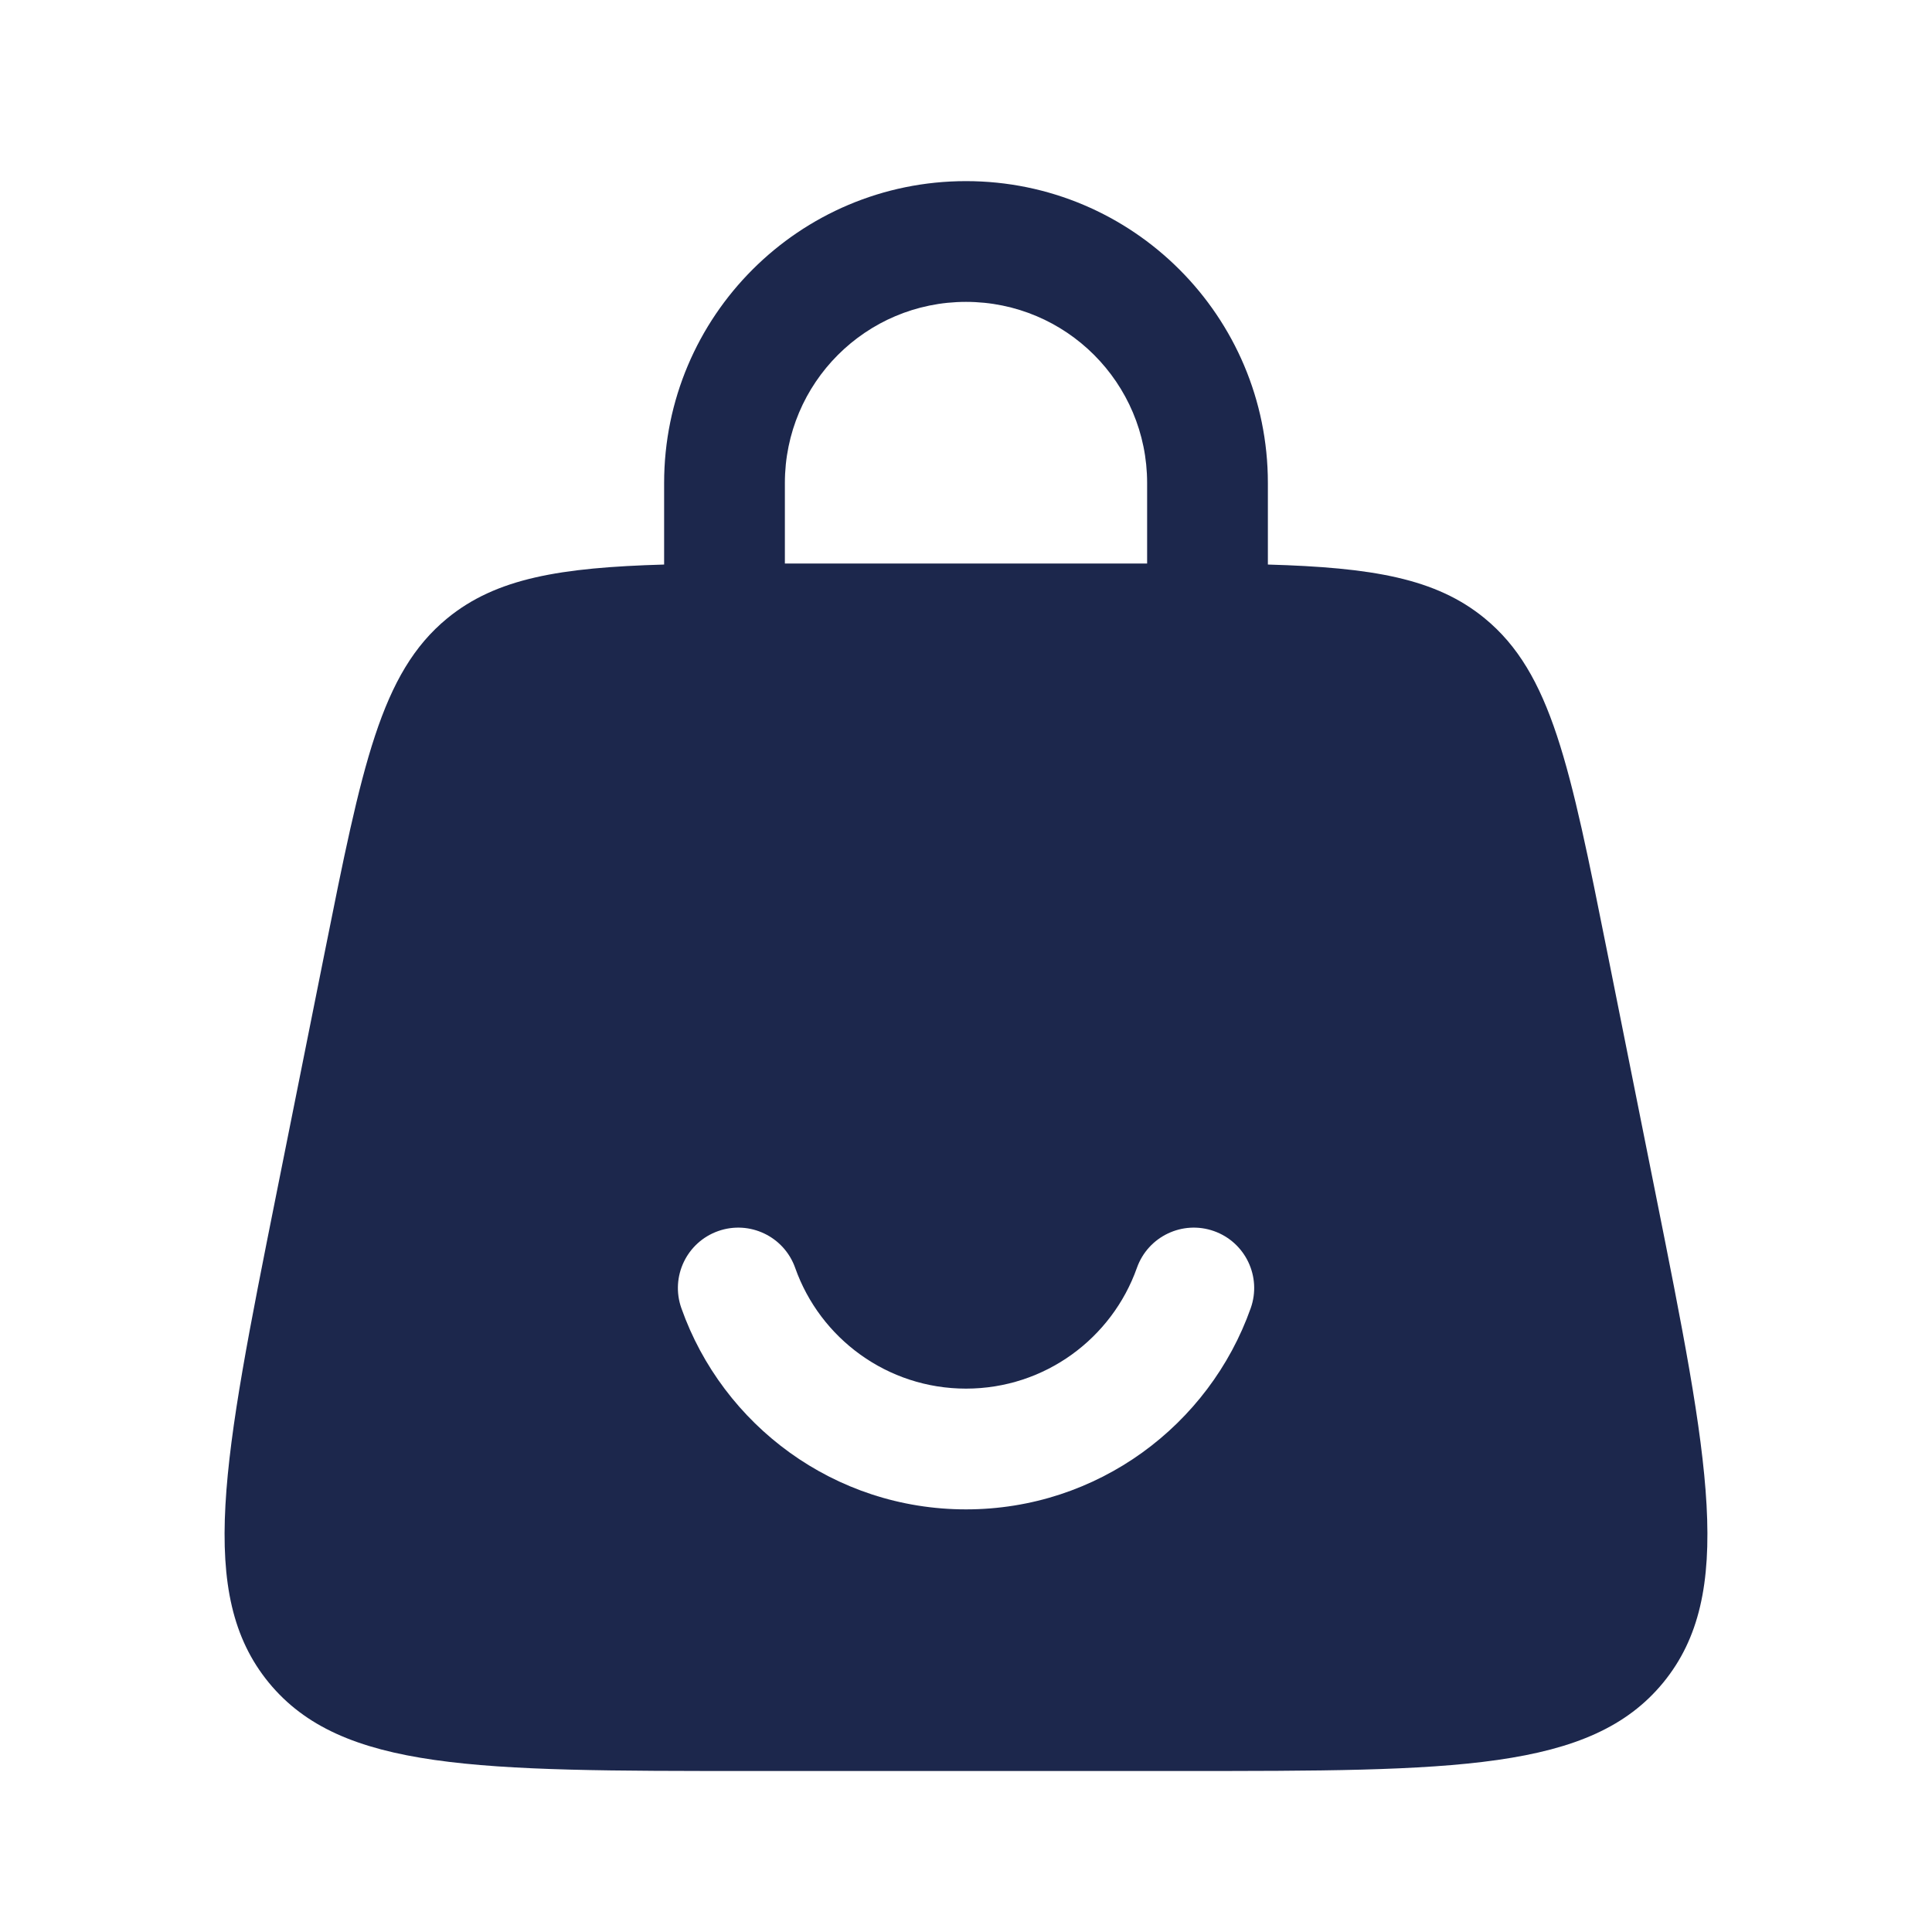
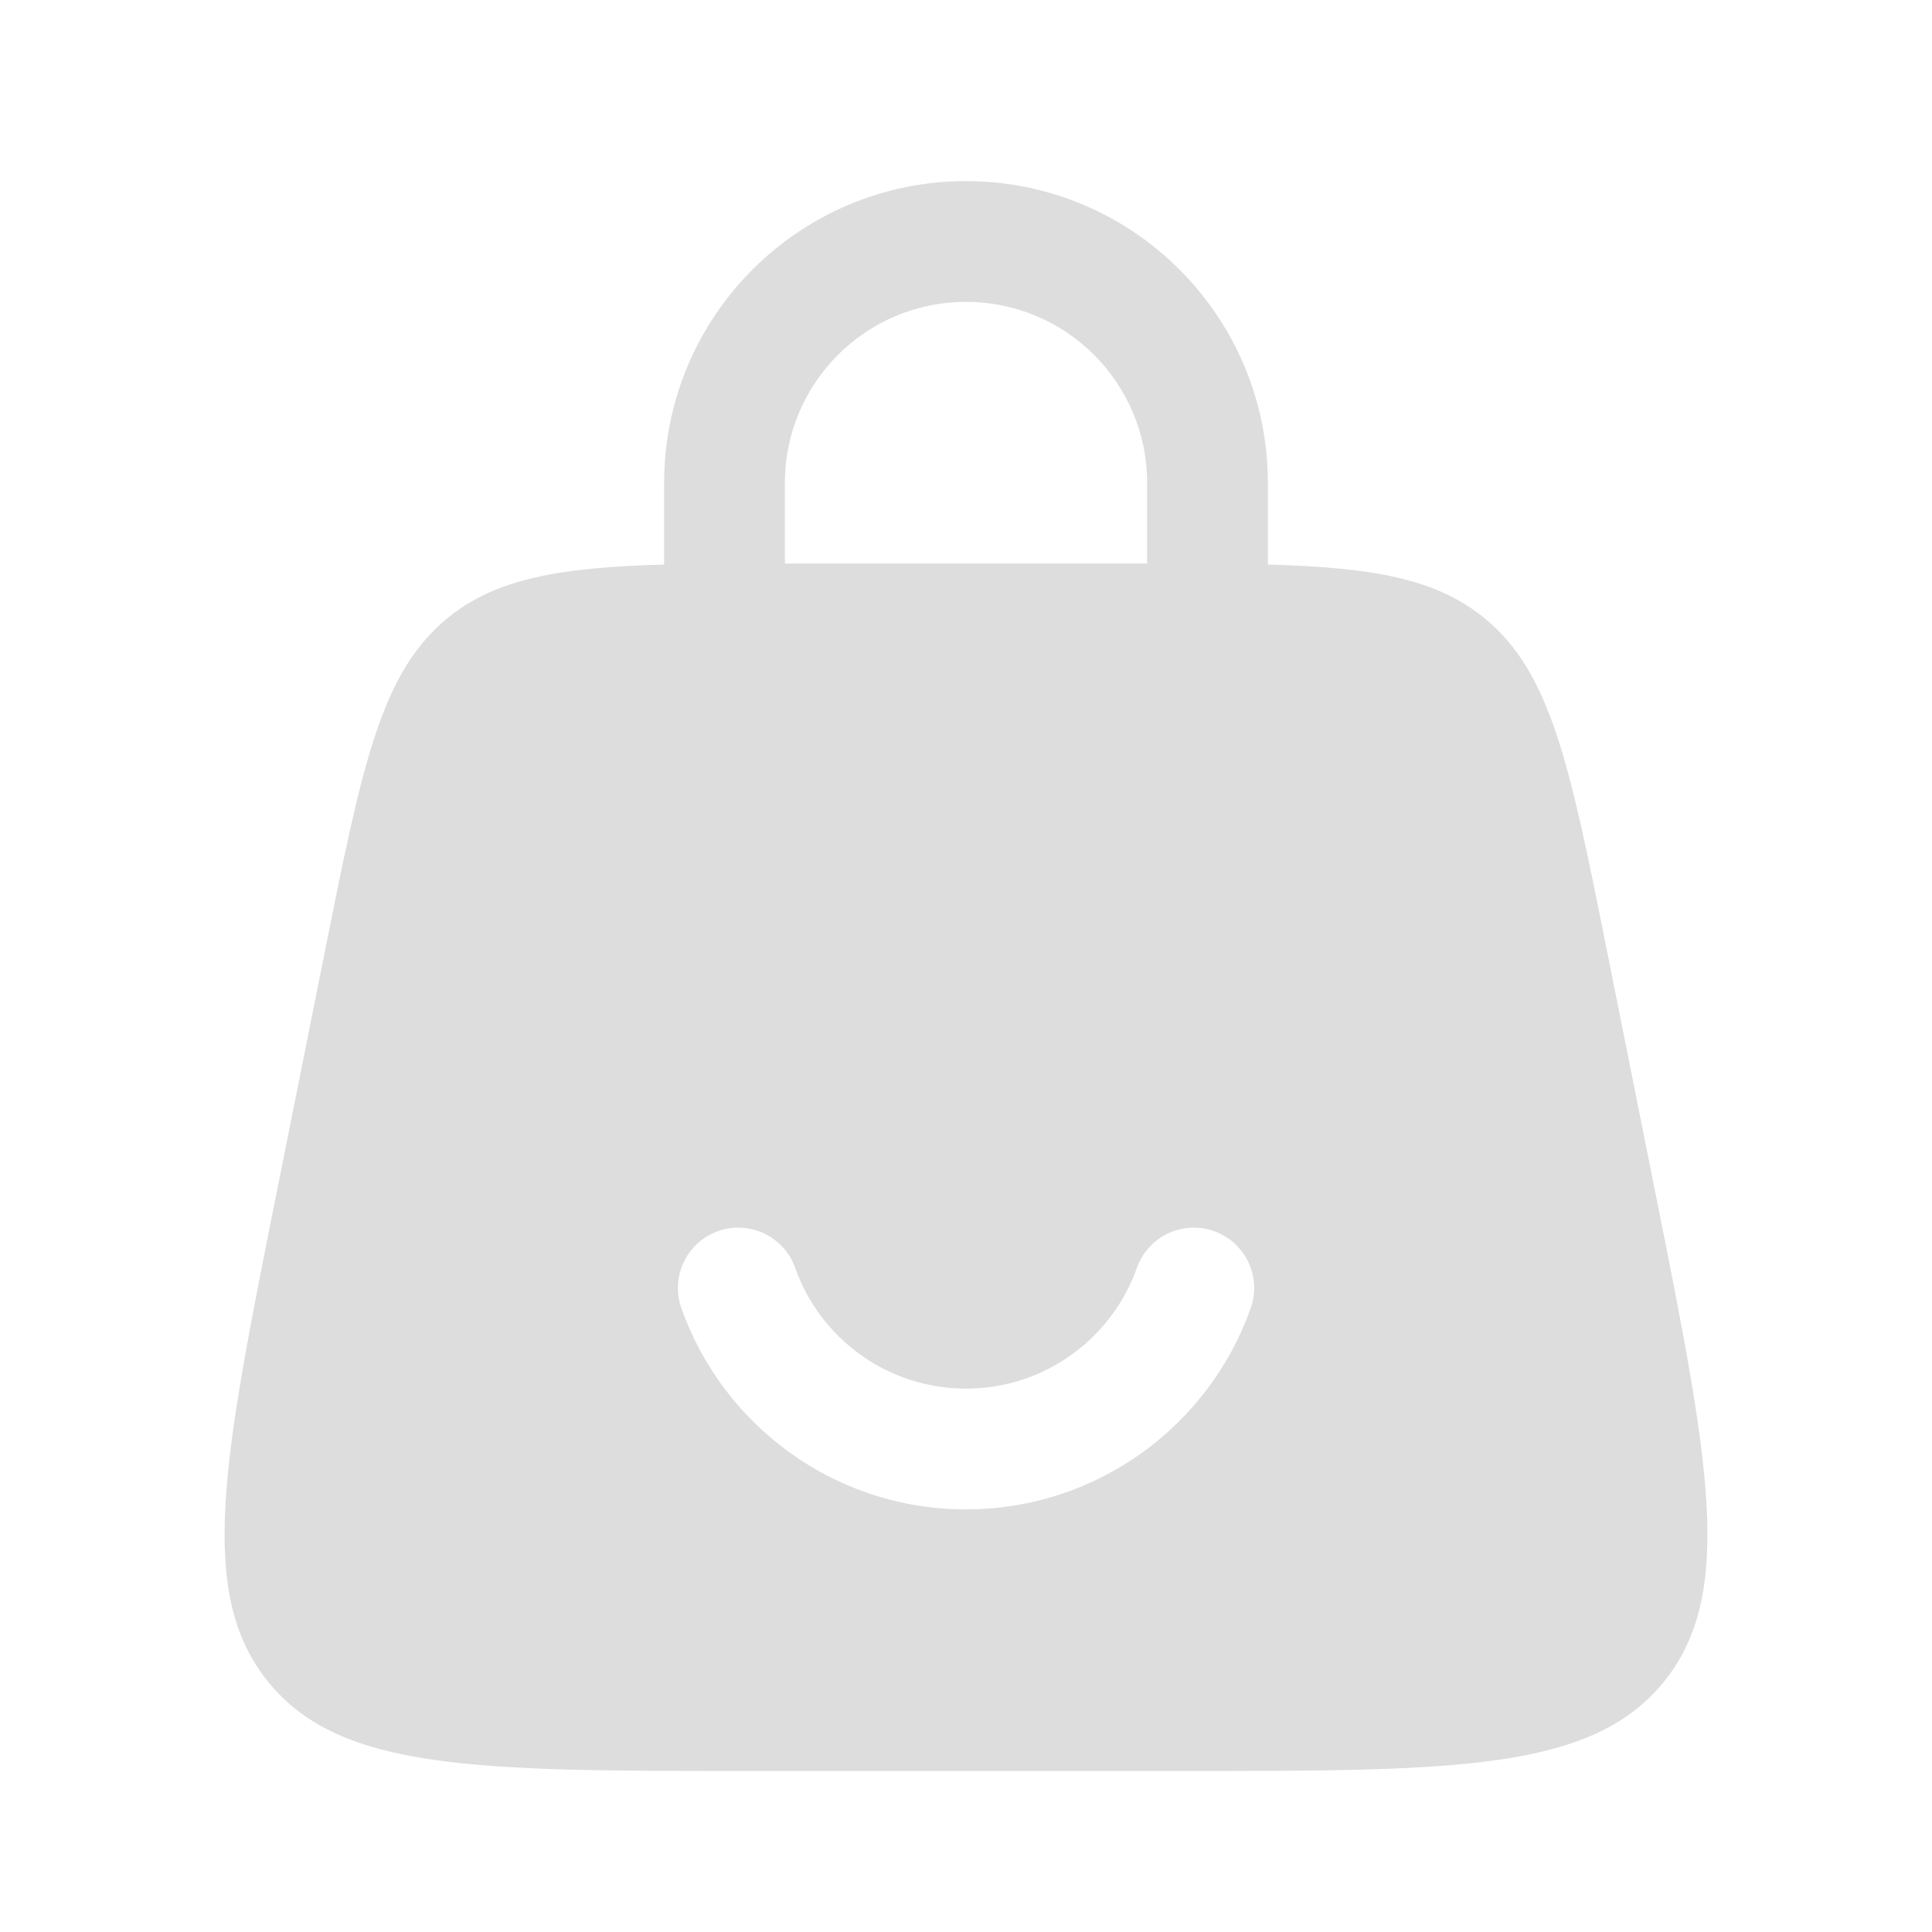
<svg xmlns="http://www.w3.org/2000/svg" width="800px" height="800px" viewBox="0 0 24 24" fill="none">
-   <path fill-rule="evenodd" clip-rule="evenodd" d="M8.25 7.013C8.25 7.009 8.25 7.004 8.25 7V6C8.25 3.929 9.929 2.25 12 2.25C14.071 2.25 15.75 3.929 15.75 6V7C15.75 7.005 15.75 7.009 15.75 7.013C17.047 7.05 17.837 7.184 18.442 7.68C19.272 8.36 19.503 9.514 19.965 11.823L20.565 14.823C21.229 18.144 21.561 19.804 20.661 20.902C19.76 22 18.067 22 14.681 22H9.319C5.933 22 4.24 22 3.339 20.902C2.439 19.804 2.771 18.144 3.435 14.823L4.035 11.823C4.497 9.514 4.728 8.36 5.557 7.68C6.163 7.184 6.953 7.05 8.25 7.013ZM9.75 6C9.75 4.757 10.757 3.75 12 3.75C13.243 3.75 14.25 4.757 14.25 6V7C14.25 7 14.25 7 14.25 7C14.194 7 14.138 7 14.081 7H9.919C9.862 7 9.806 7 9.75 7C9.75 7 9.75 7 9.75 7V6ZM12 17.25C11.022 17.25 10.187 16.625 9.878 15.75C9.74 15.36 9.312 15.155 8.921 15.293C8.531 15.431 8.326 15.859 8.464 16.25C8.978 17.705 10.366 18.75 12 18.75C13.634 18.75 15.022 17.705 15.537 16.25C15.675 15.859 15.47 15.431 15.08 15.293C14.689 15.155 14.261 15.36 14.123 15.75C13.813 16.625 12.979 17.25 12 17.25Z" fill="#1C274C" />
+   <path fill-rule="evenodd" fill="#DDDDDD" clip-rule="evenodd" d="M8.25 7.013C8.25 7.009 8.25 7.004 8.25 7V6C8.25 3.929 9.929 2.25 12 2.25C14.071 2.25 15.75 3.929 15.75 6V7C15.75 7.005 15.75 7.009 15.75 7.013C17.047 7.05 17.837 7.184 18.442 7.68C19.272 8.36 19.503 9.514 19.965 11.823L20.565 14.823C21.229 18.144 21.561 19.804 20.661 20.902C19.76 22 18.067 22 14.681 22H9.319C5.933 22 4.24 22 3.339 20.902C2.439 19.804 2.771 18.144 3.435 14.823L4.035 11.823C4.497 9.514 4.728 8.36 5.557 7.68C6.163 7.184 6.953 7.05 8.25 7.013ZM9.75 6C9.75 4.757 10.757 3.75 12 3.75C13.243 3.75 14.25 4.757 14.25 6V7C14.25 7 14.25 7 14.25 7C14.194 7 14.138 7 14.081 7H9.919C9.862 7 9.806 7 9.75 7C9.75 7 9.75 7 9.75 7V6ZM12 17.25C11.022 17.25 10.187 16.625 9.878 15.75C9.74 15.36 9.312 15.155 8.921 15.293C8.531 15.431 8.326 15.859 8.464 16.25C8.978 17.705 10.366 18.75 12 18.75C13.634 18.75 15.022 17.705 15.537 16.25C15.675 15.859 15.47 15.431 15.08 15.293C14.689 15.155 14.261 15.36 14.123 15.75C13.813 16.625 12.979 17.25 12 17.25Z" />
</svg>
